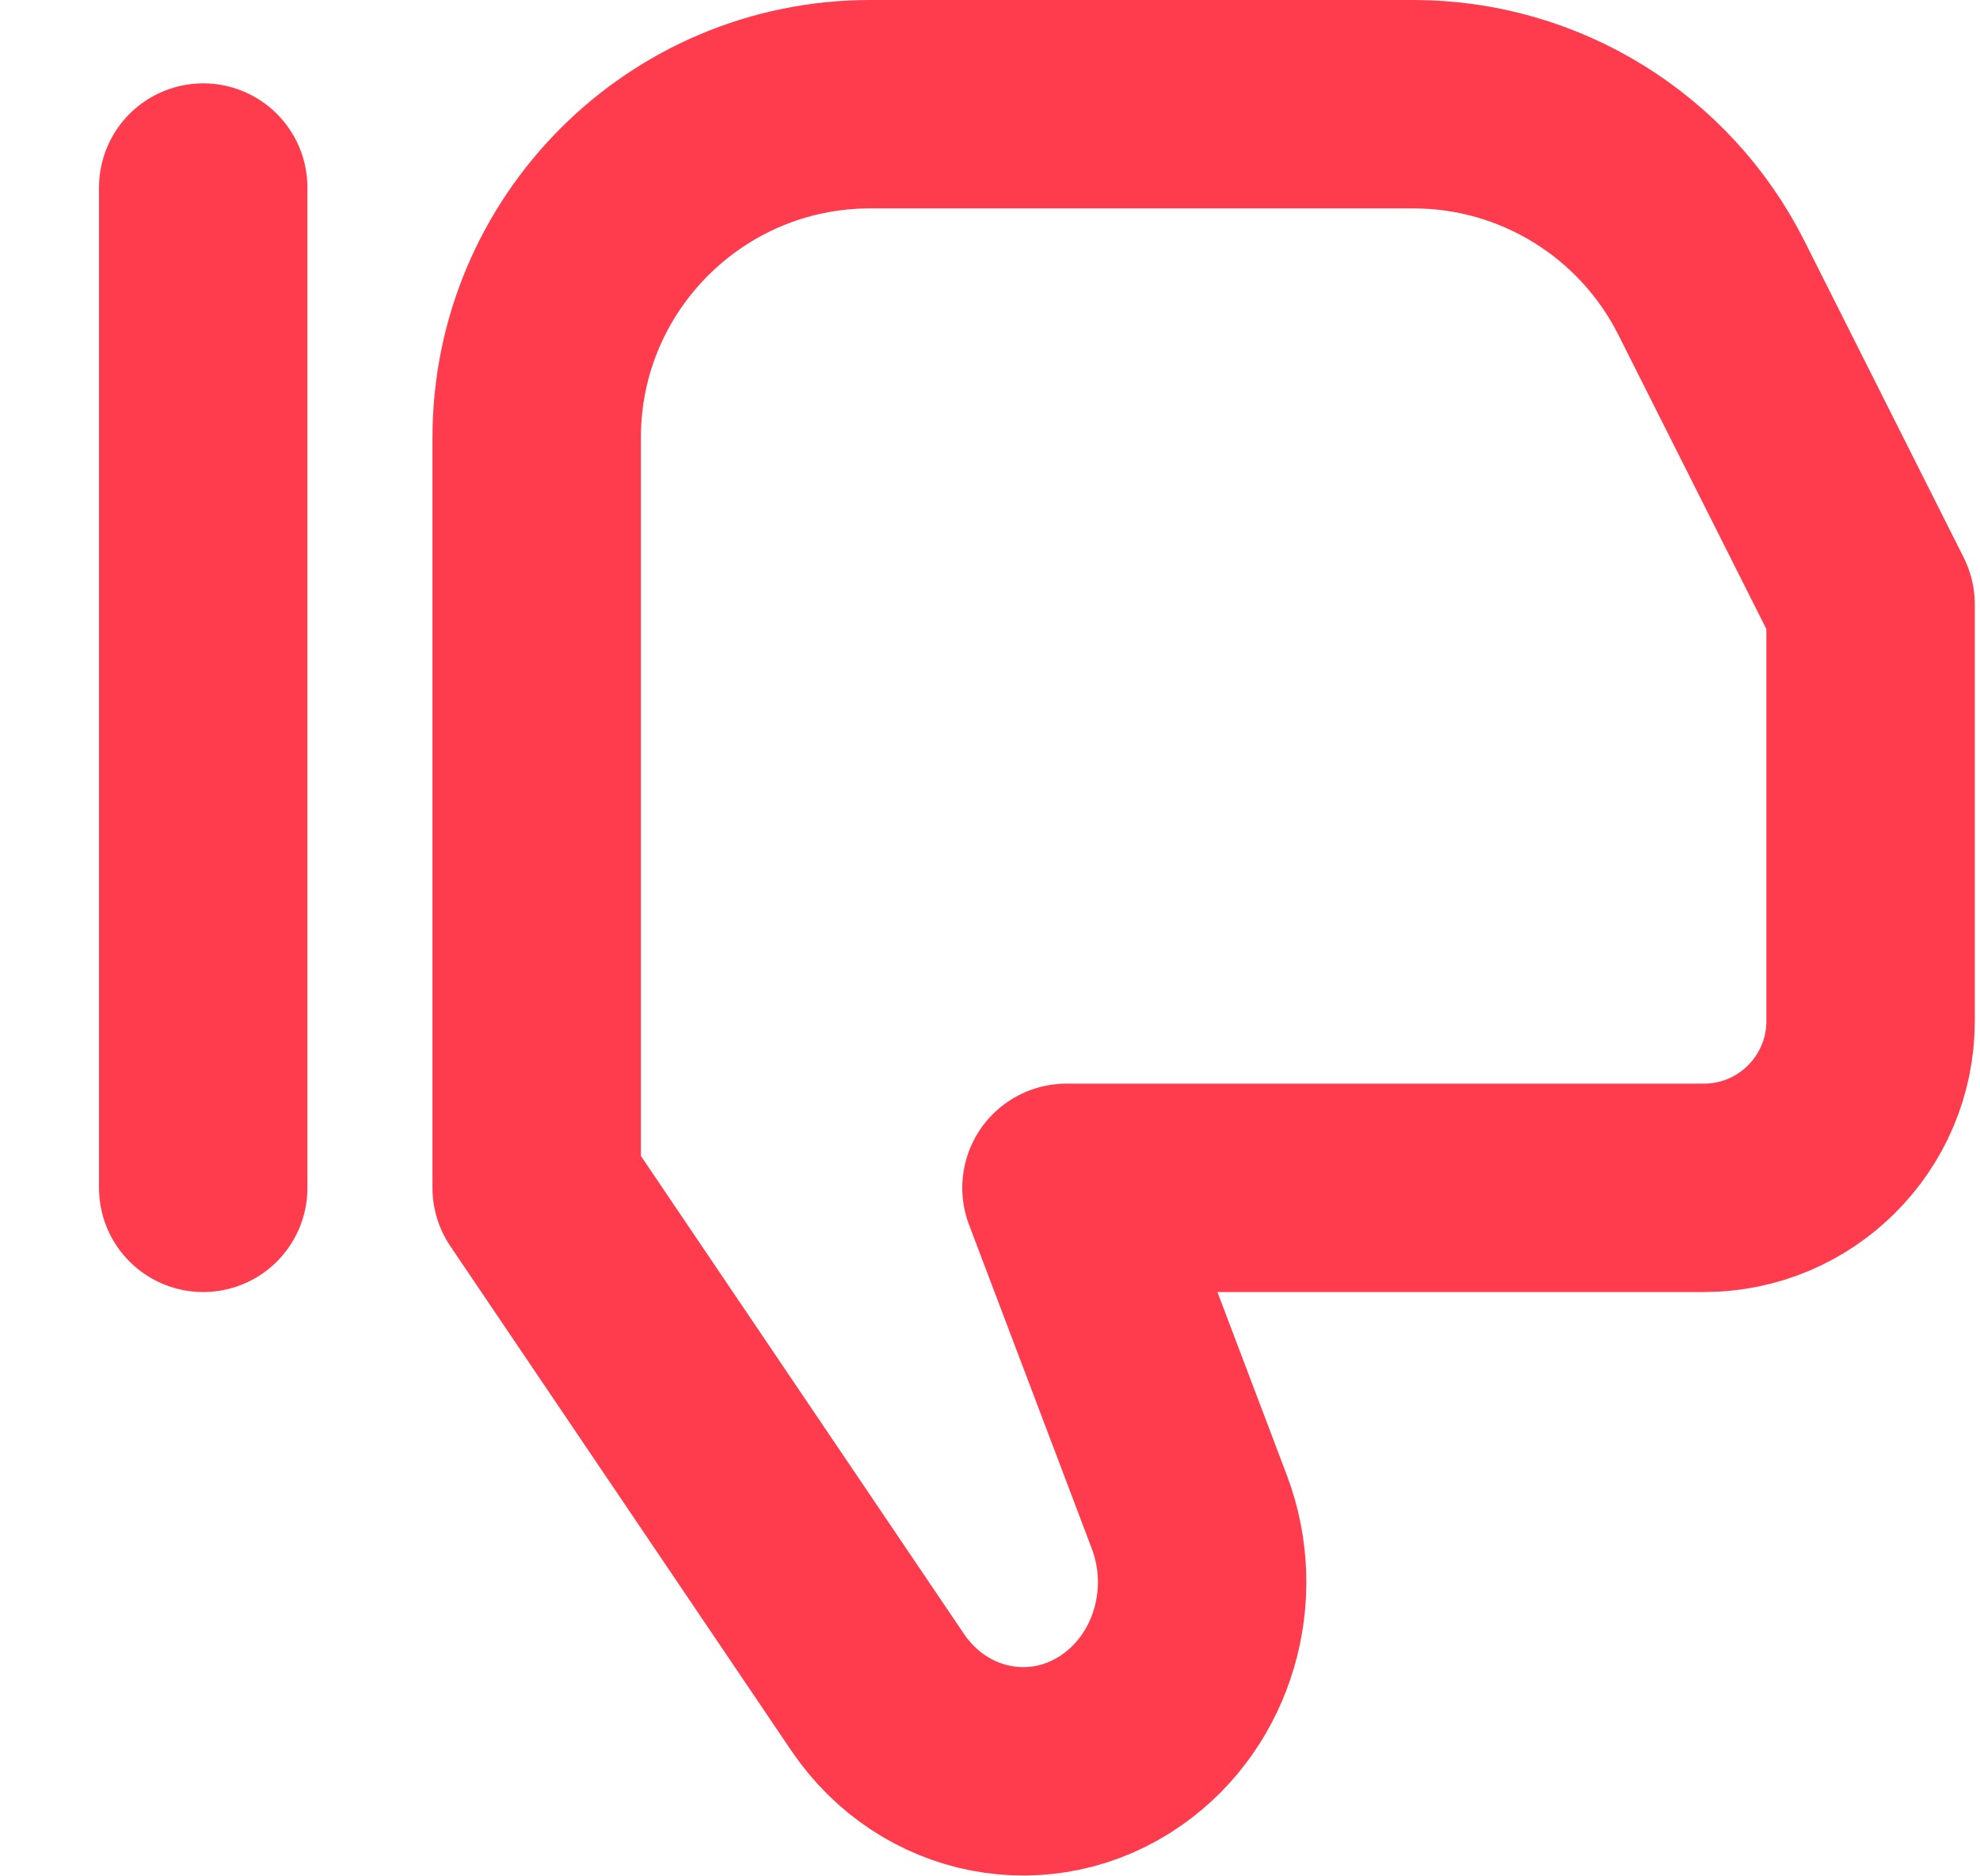
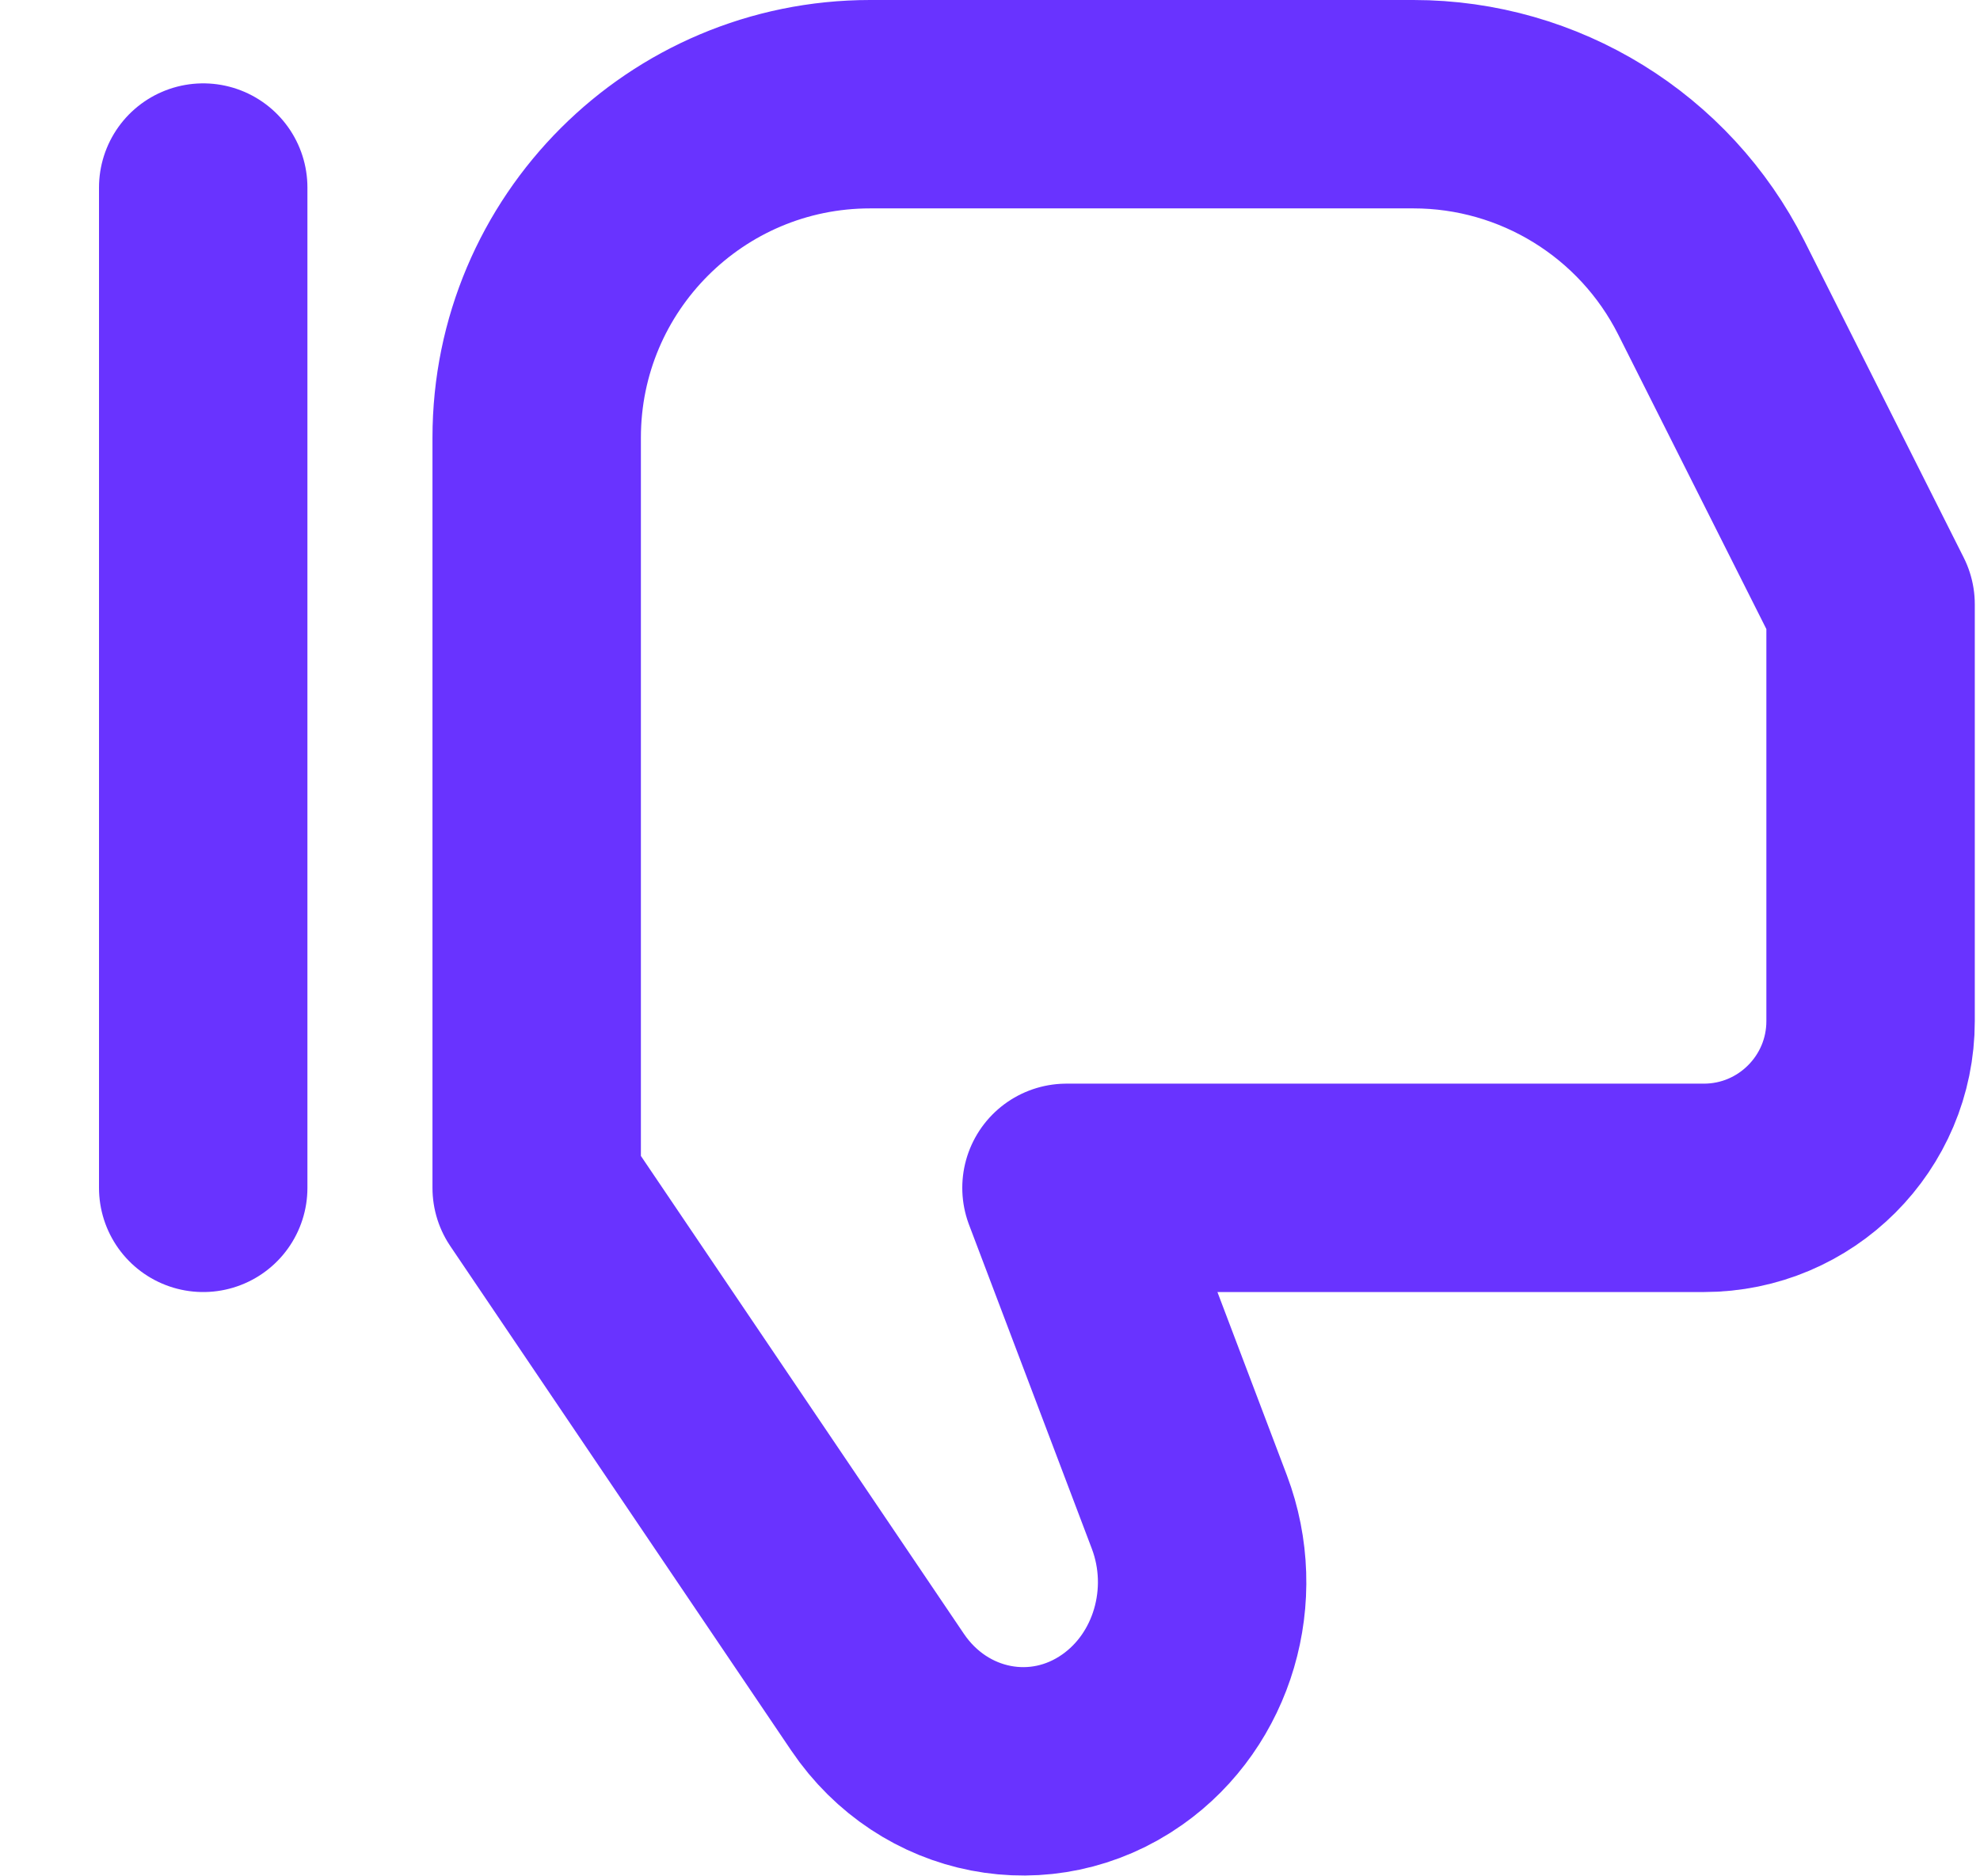
<svg xmlns="http://www.w3.org/2000/svg" width="19" height="18" viewBox="0 0 19 18" fill="none">
-   <path fill-rule="evenodd" clip-rule="evenodd" d="M16.35 11.4L10.234 11.4L11.413 14.511C11.714 15.308 11.446 16.219 10.77 16.695C10 17.238 8.96 17.037 8.421 16.24L5.15 11.4L5.15 4.2C5.15 2.433 6.583 1 8.35 1L13.564 1C14.772 1 15.878 1.682 16.422 2.762L17.95 5.8L17.95 9.8C17.95 10.683 17.233 11.4 16.35 11.4Z" stroke="#FF3B4E" stroke-width="2" stroke-linecap="round" stroke-linejoin="round" />
-   <path d="M1.95 11.4L1.95 1.8" stroke="#FF3B4E" stroke-width="2" stroke-linecap="round" stroke-linejoin="round" />
+   <path fill-rule="evenodd" clip-rule="evenodd" d="M16.35 11.4H10.234L11.413 14.511C11.714 15.308 11.446 16.219 10.77 16.695C10 17.238 8.96 17.037 8.421 16.24L5.15 11.4V4.2C5.15 2.433 6.583 1 8.35 1H13.564C14.772 1 15.878 1.682 16.422 2.762L17.95 5.8V9.8C17.95 10.683 17.233 11.4 16.35 11.4Z" stroke="#6933FF" stroke-width="2" stroke-linecap="round" stroke-linejoin="round" />
+   <path d="M1.95 11.4L1.95 1.8" stroke="#6933FF" stroke-width="2" stroke-linecap="round" stroke-linejoin="round" />
</svg>
